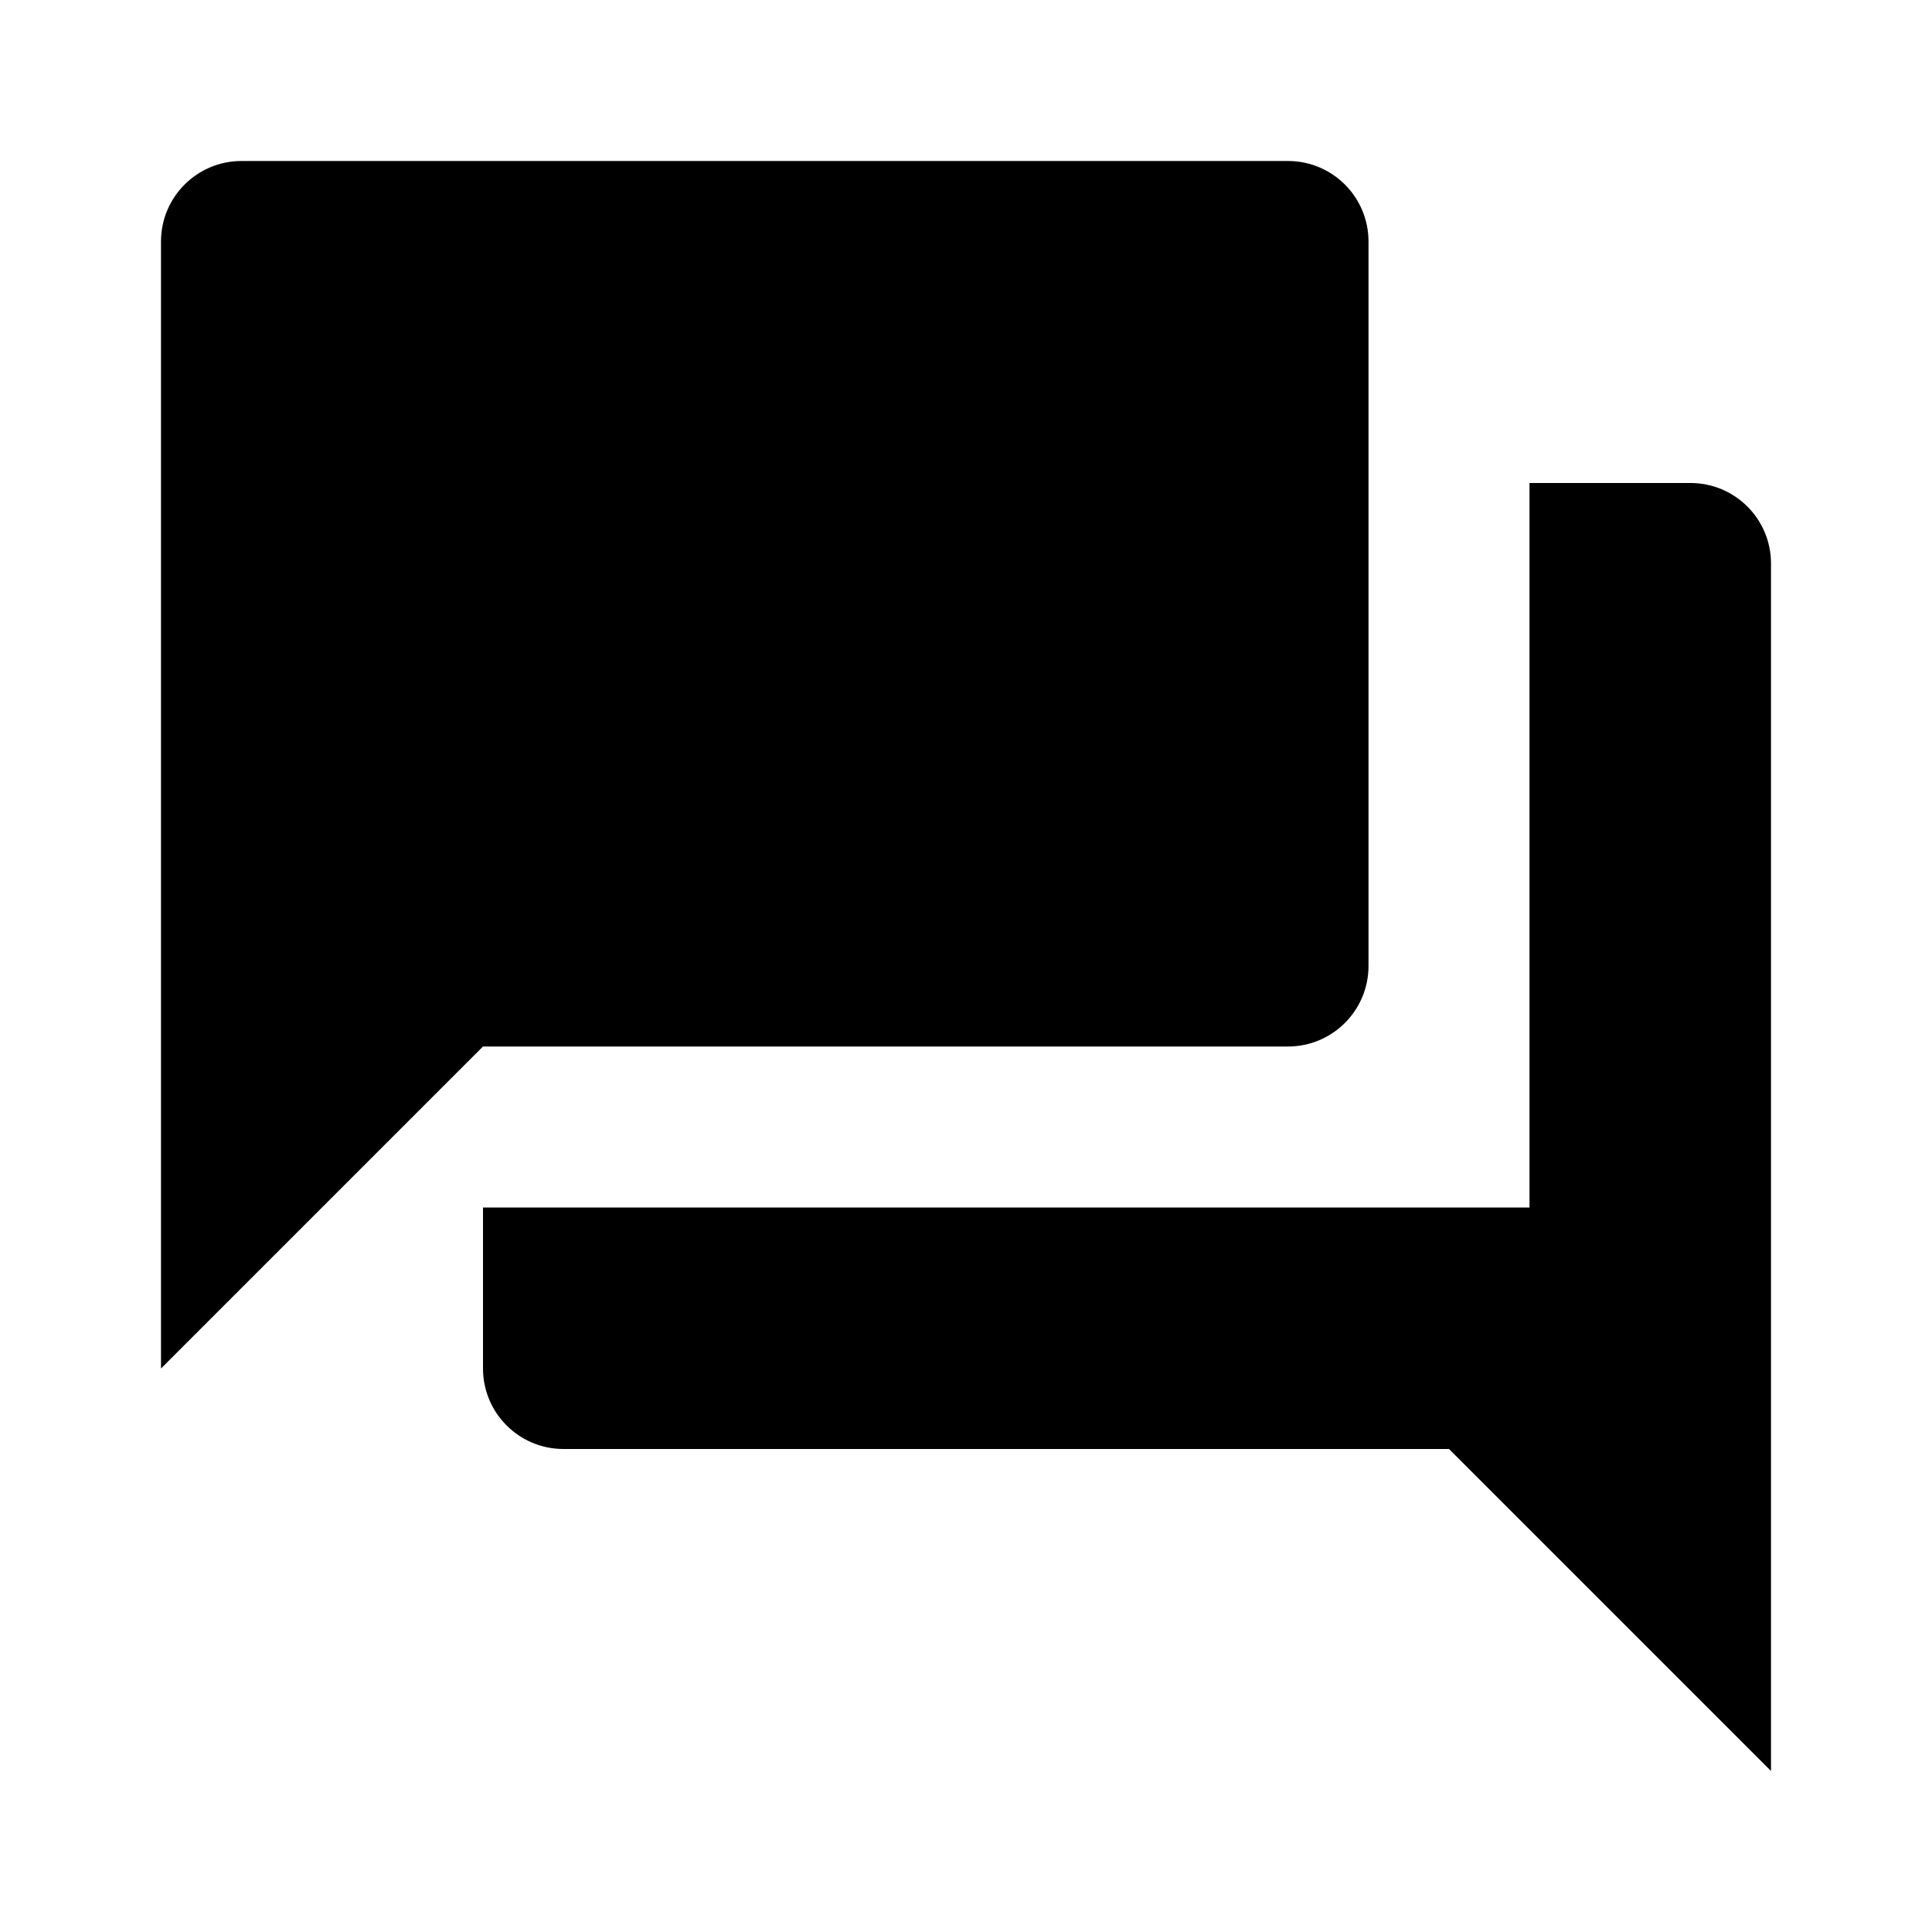
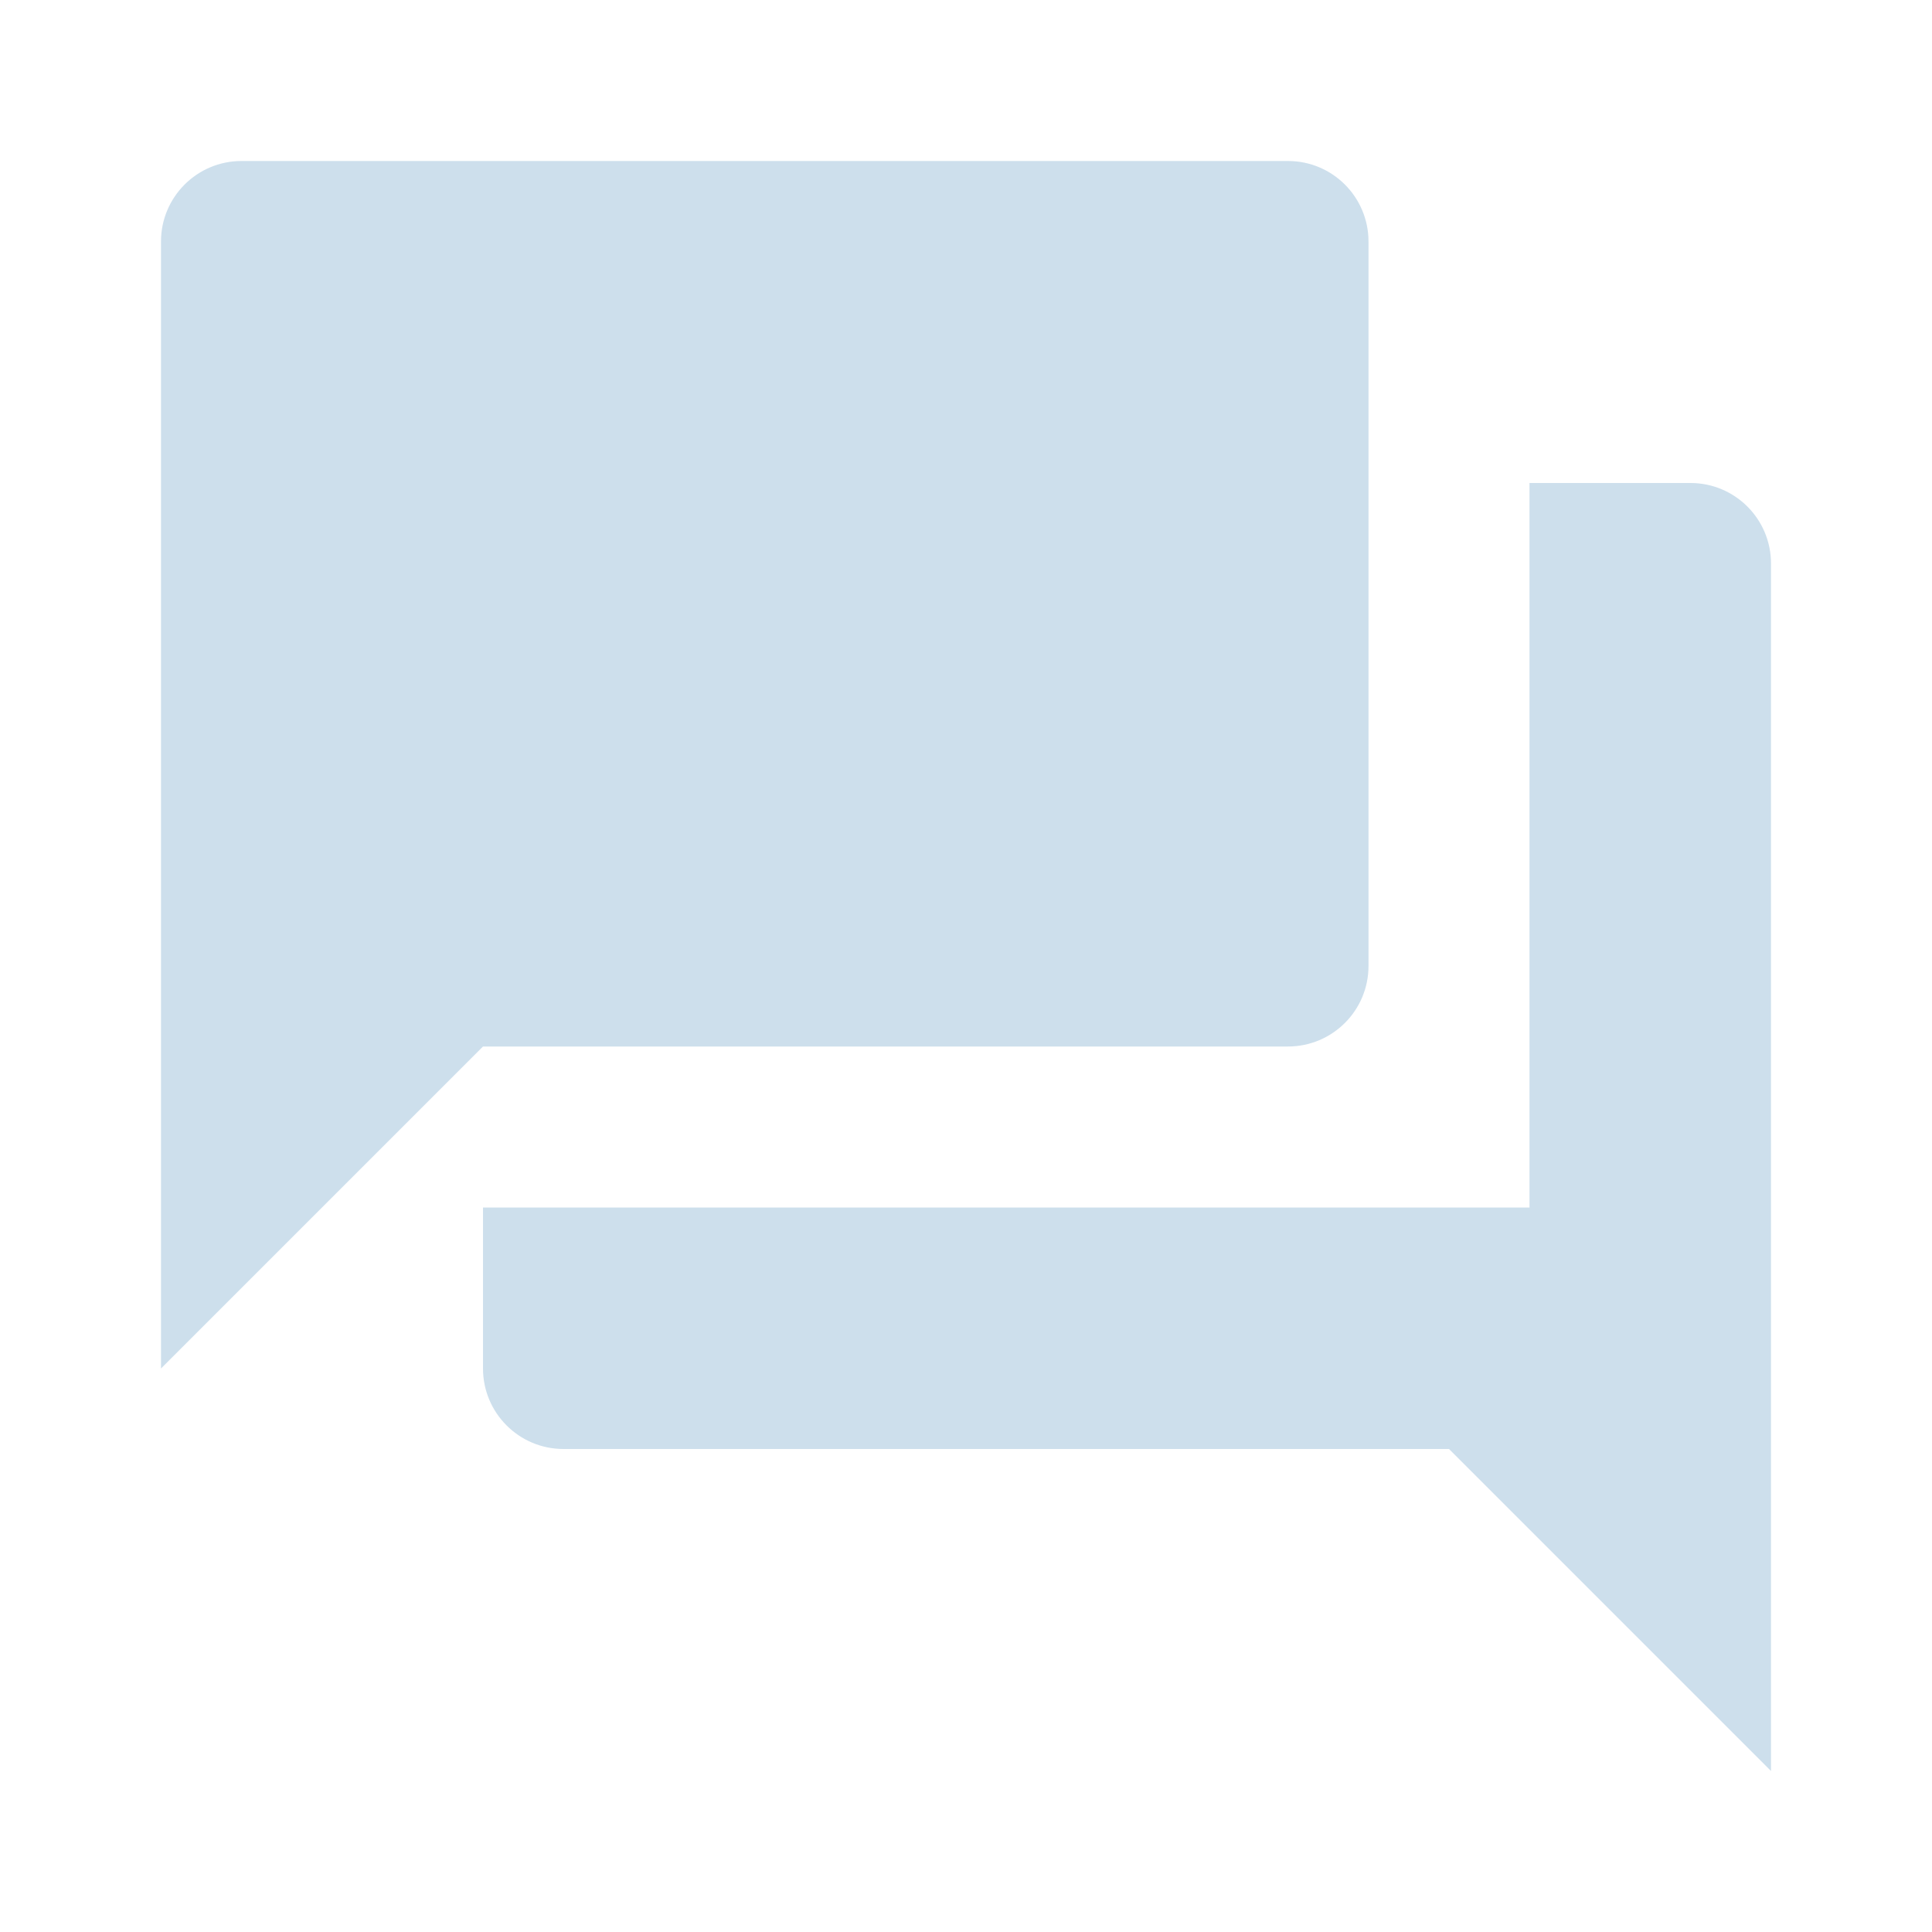
<svg xmlns="http://www.w3.org/2000/svg" viewBox="0 0 24 24">
-   <path d="M17,12V3A1,1 0 0,0 16,2H3A1,1 0 0,0 2,3V17L6,13H16A1,1 0 0,0 17,12M21,6H19V15H6V17A1,1 0 0,0 7,18H18L22,22V7A1,1 0 0,0 21,6Z" />
+   <path d="M17,12V3A1,1 0 0,0 16,2H3A1,1 0 0,0 2,3V17L6,13H16A1,1 0 0,0 17,12M21,6H19V15H6V17A1,1 0 0,0 7,18H18L22,22V7A1,1 0 0,0 21,6Z" fill="#cddfec" />
</svg>
